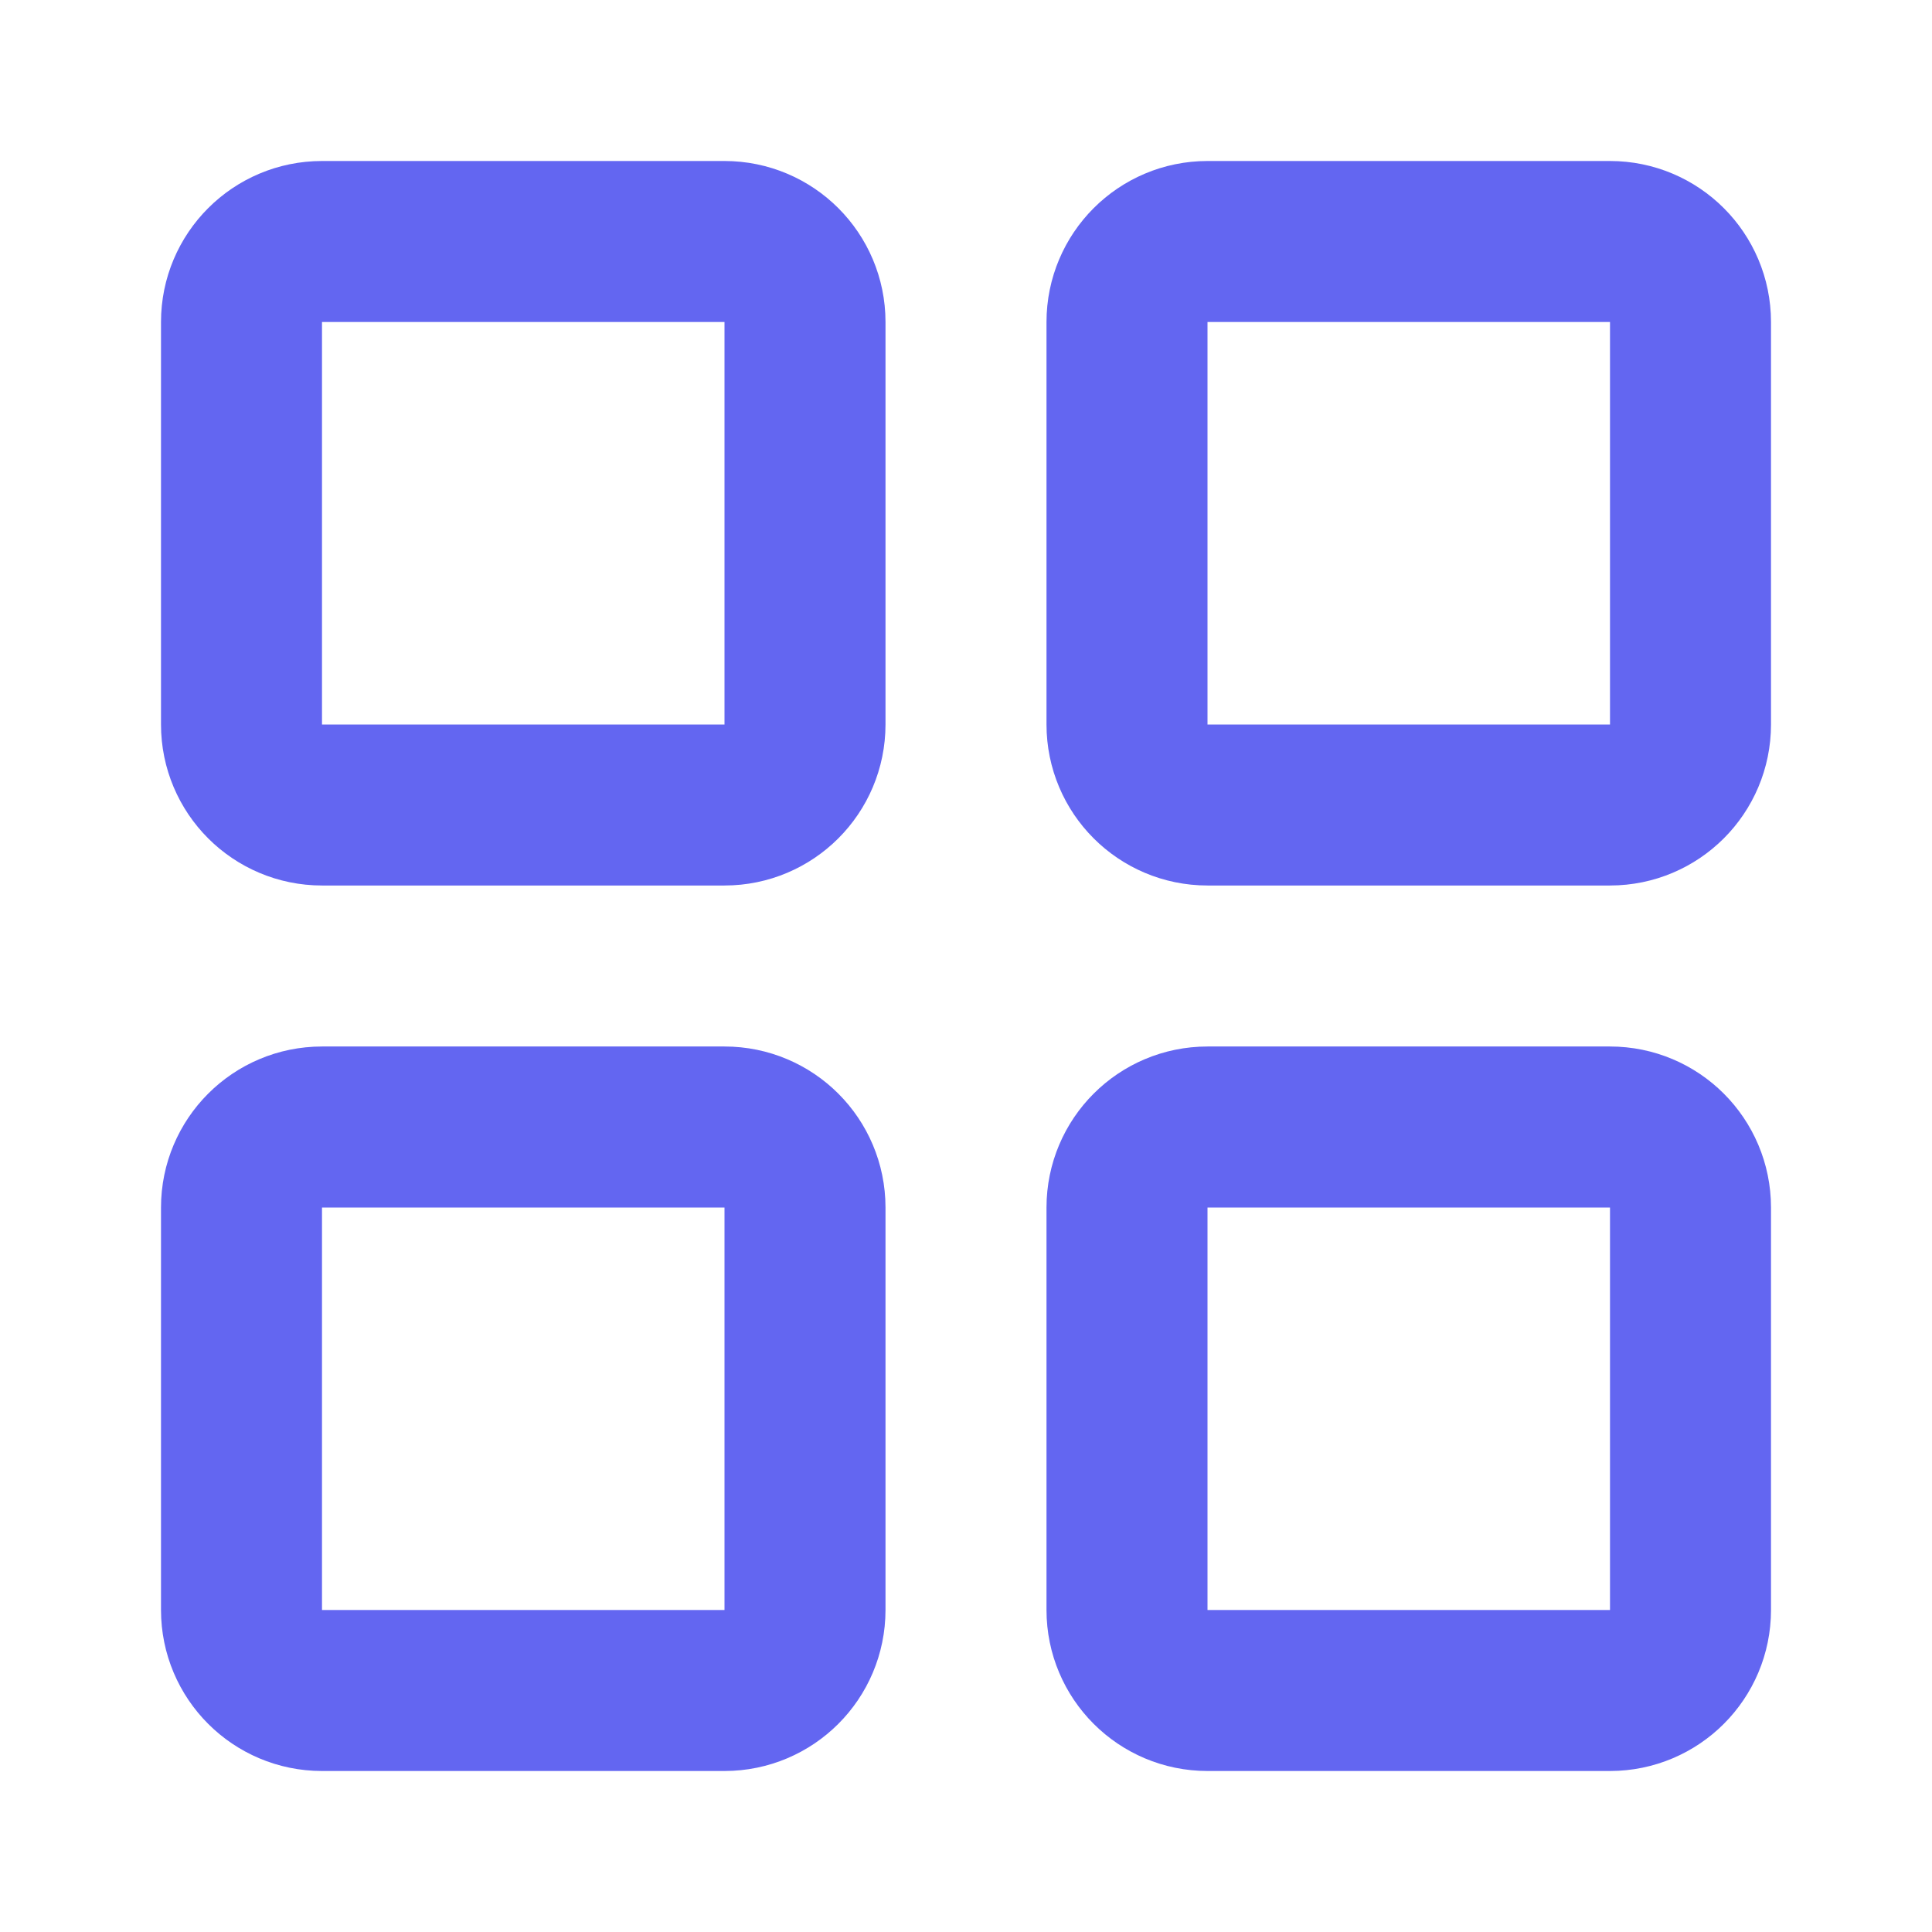
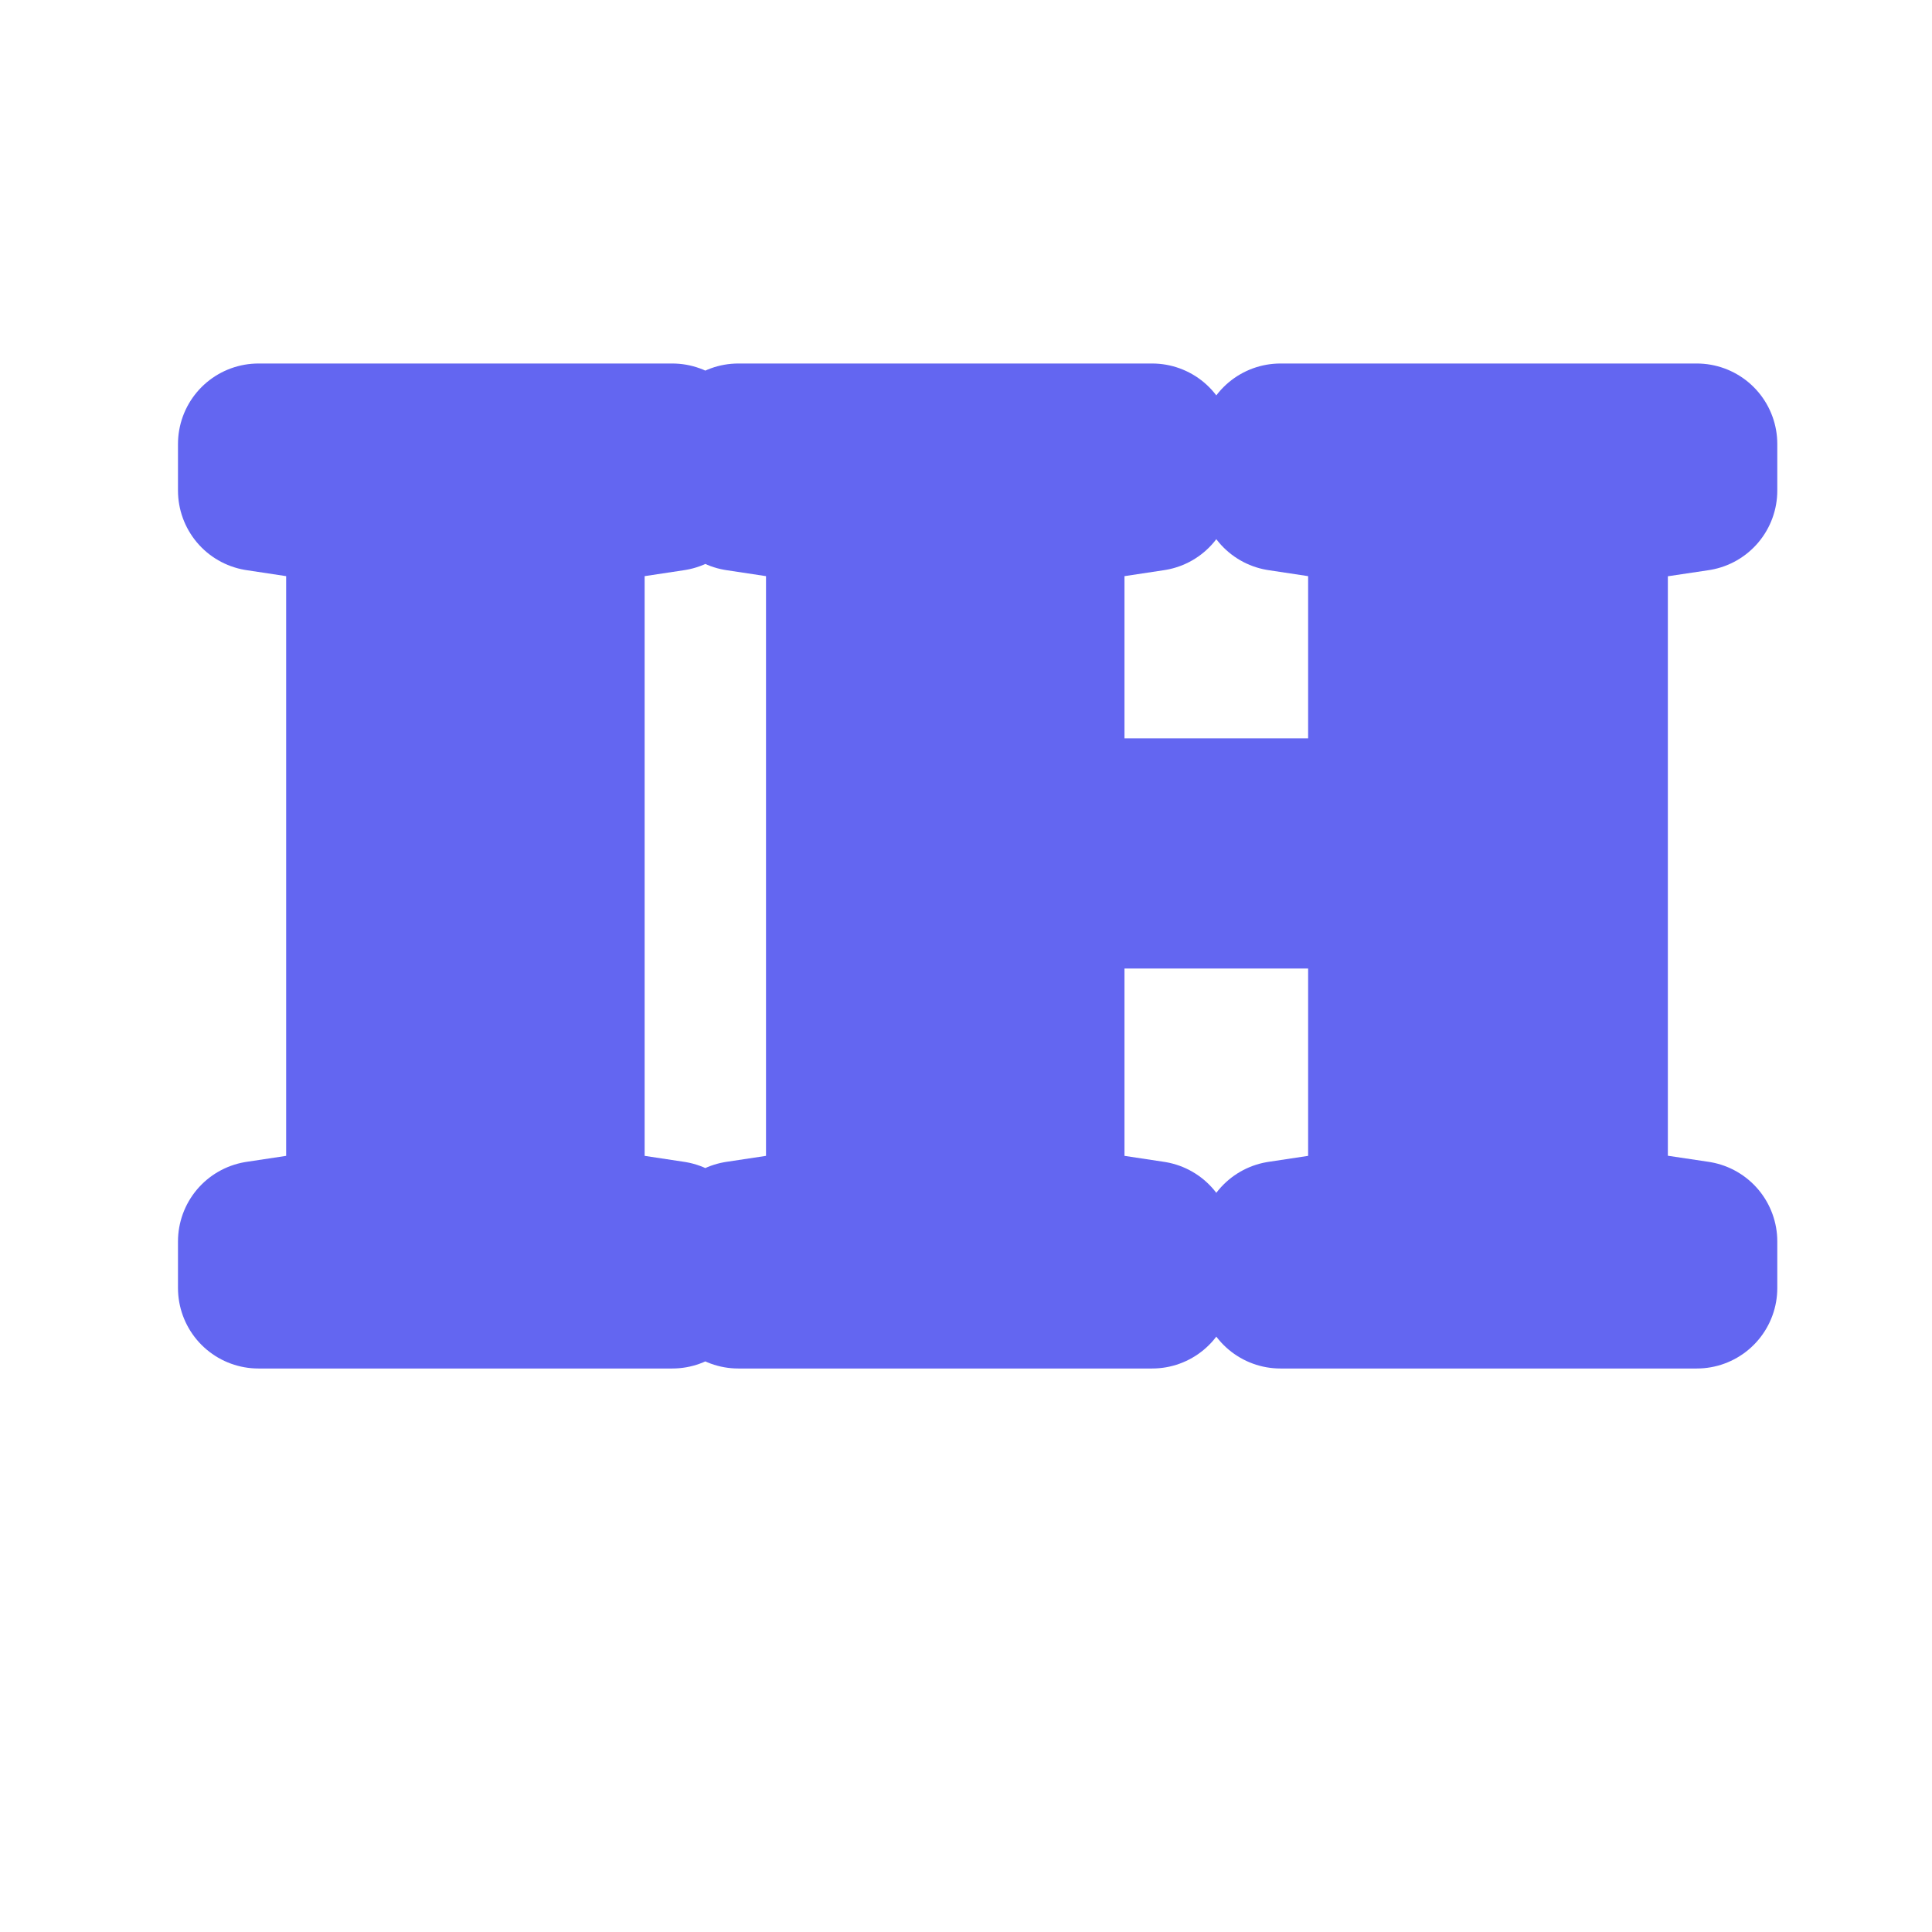
- <svg xmlns="http://www.w3.org/2000/svg" viewBox="0 0 24 24" fill="none" stroke="#6366f1" stroke-width="2">
-   <rect x="3" y="3" width="7" height="7" rx="1" />
-   <rect x="14" y="3" width="7" height="7" rx="1" />
-   <rect x="14" y="14" width="7" height="7" rx="1" />
-   <rect x="3" y="14" width="7" height="7" rx="1" />
+ <svg xmlns="http://www.w3.org/2000/svg" viewBox="0 0 24 24" fill="none" stroke="#6366f1" stroke-width="2" stroke-linecap="round" stroke-linejoin="round">
+   <text x="12" y="16" text-anchor="middle" font-size="16" font-weight="bold" fill="#6366f1">IH</text>
</svg>
